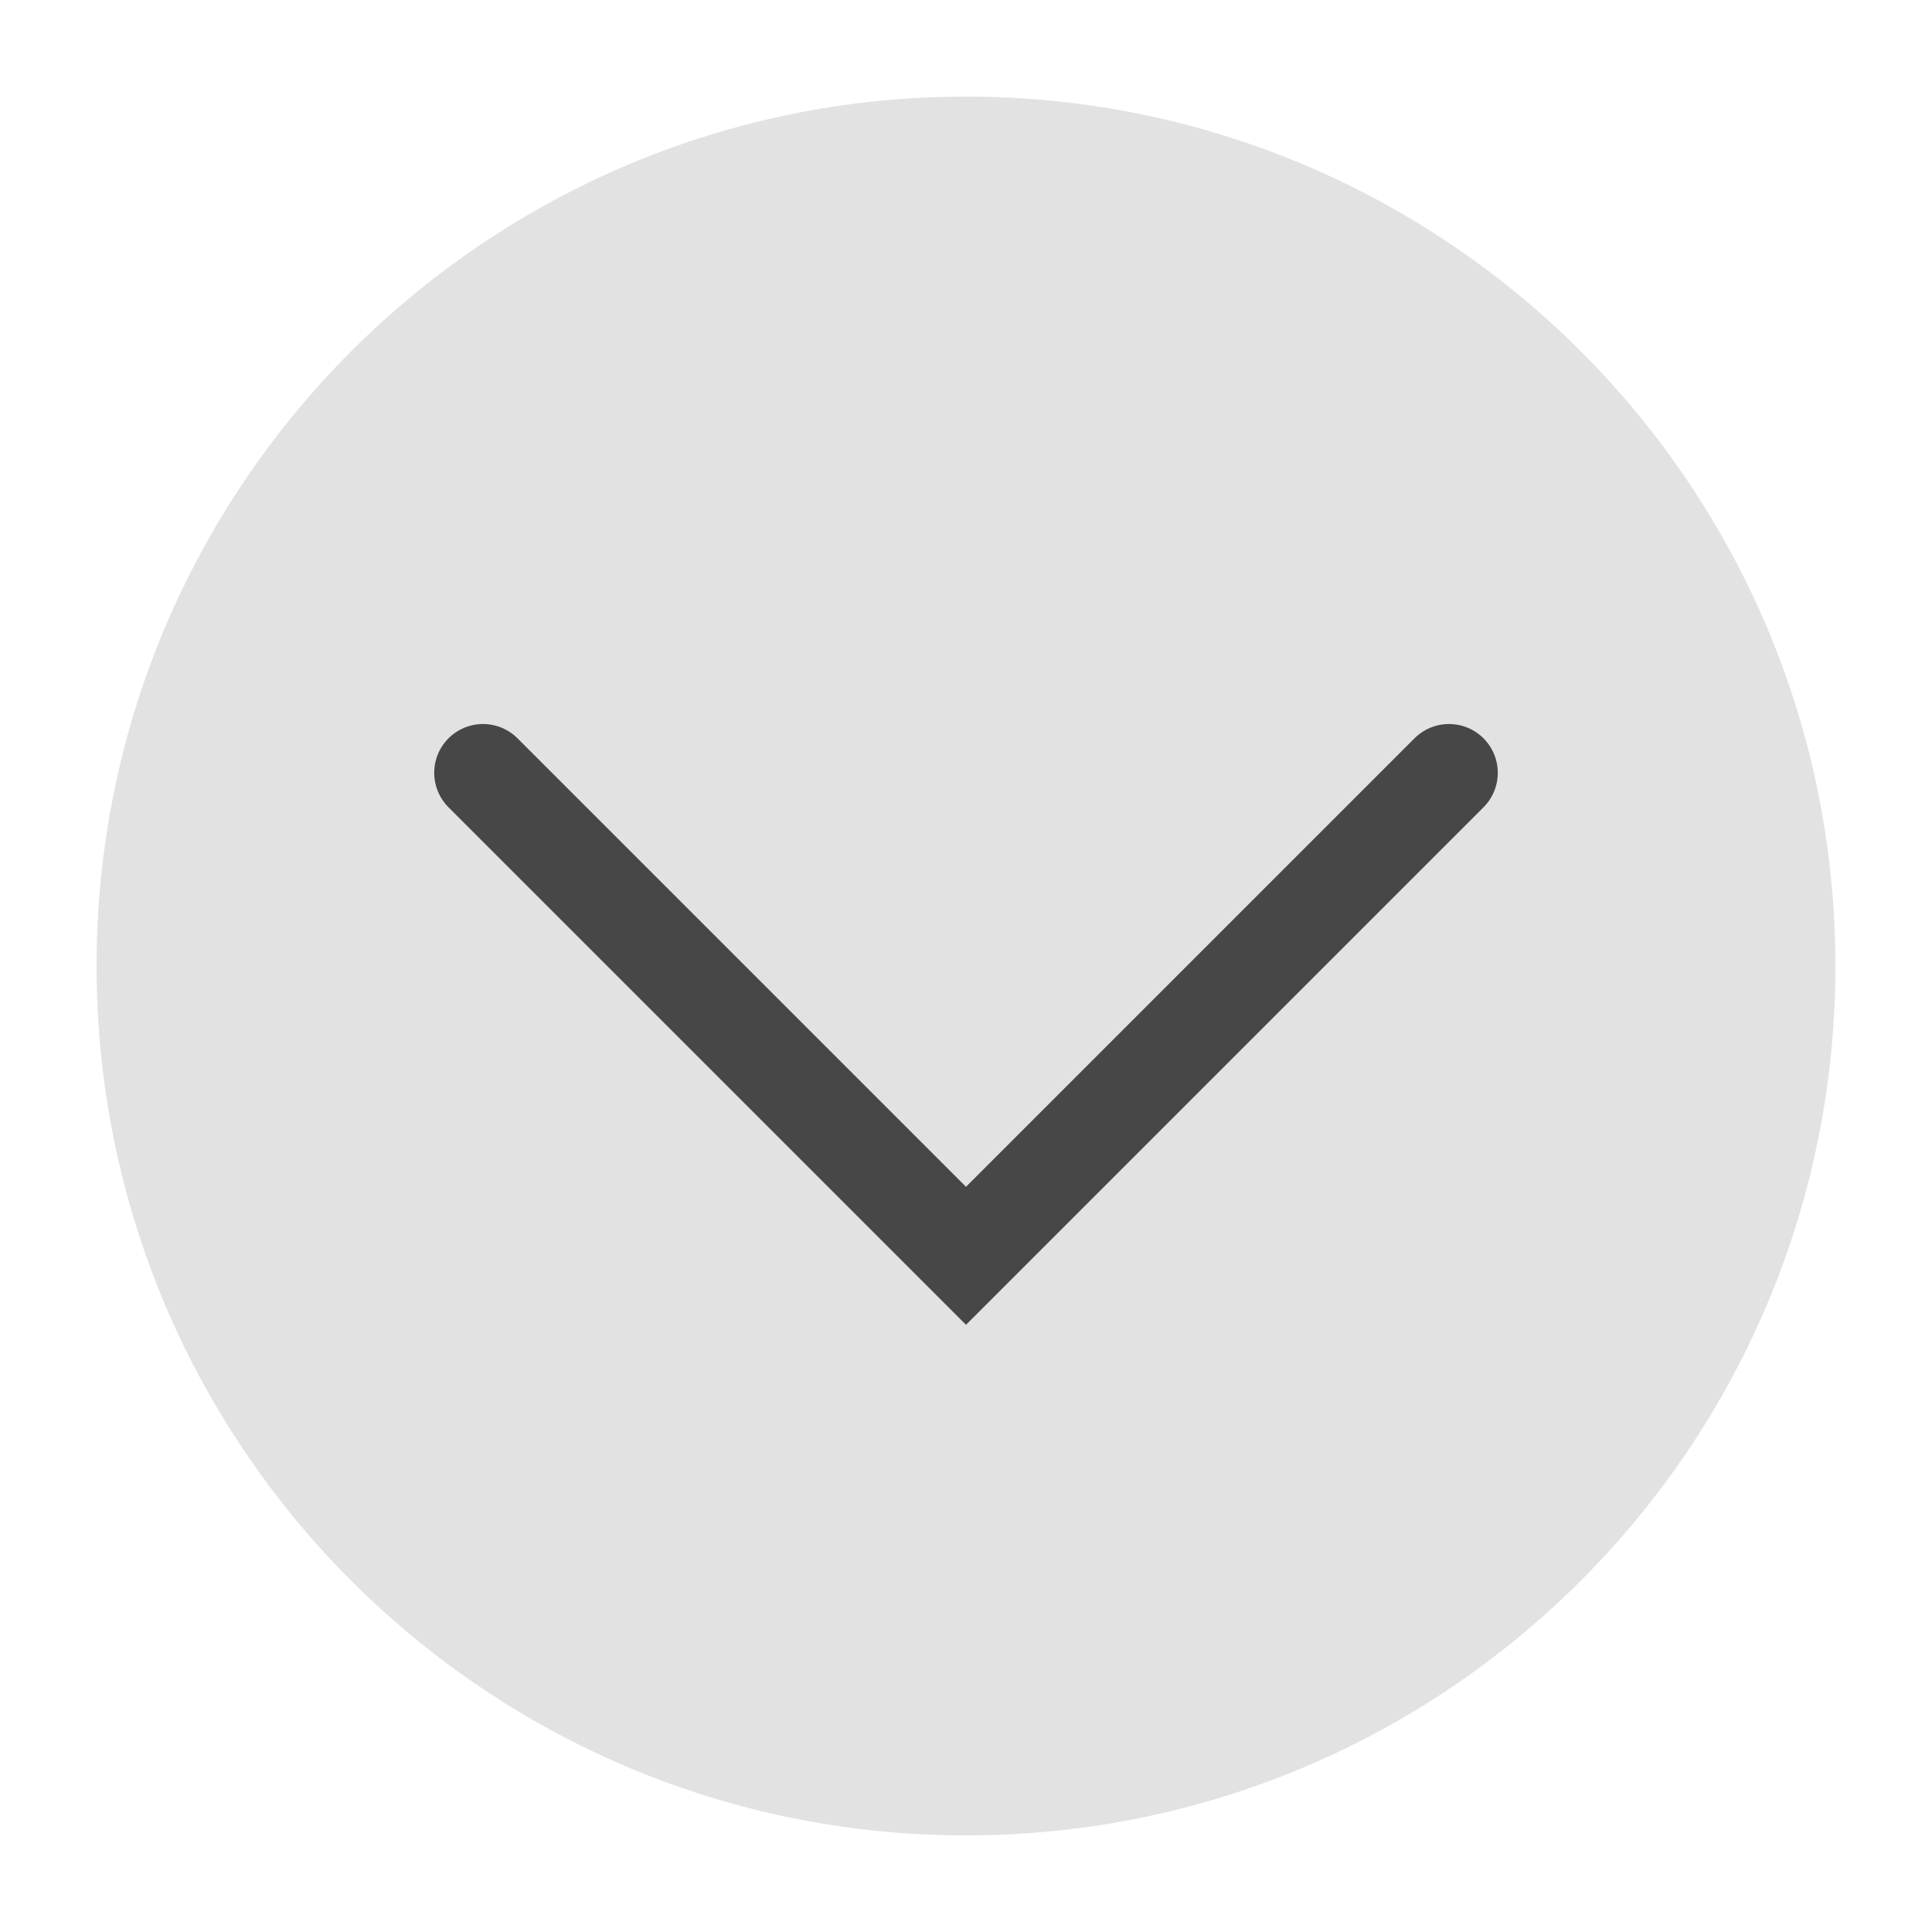
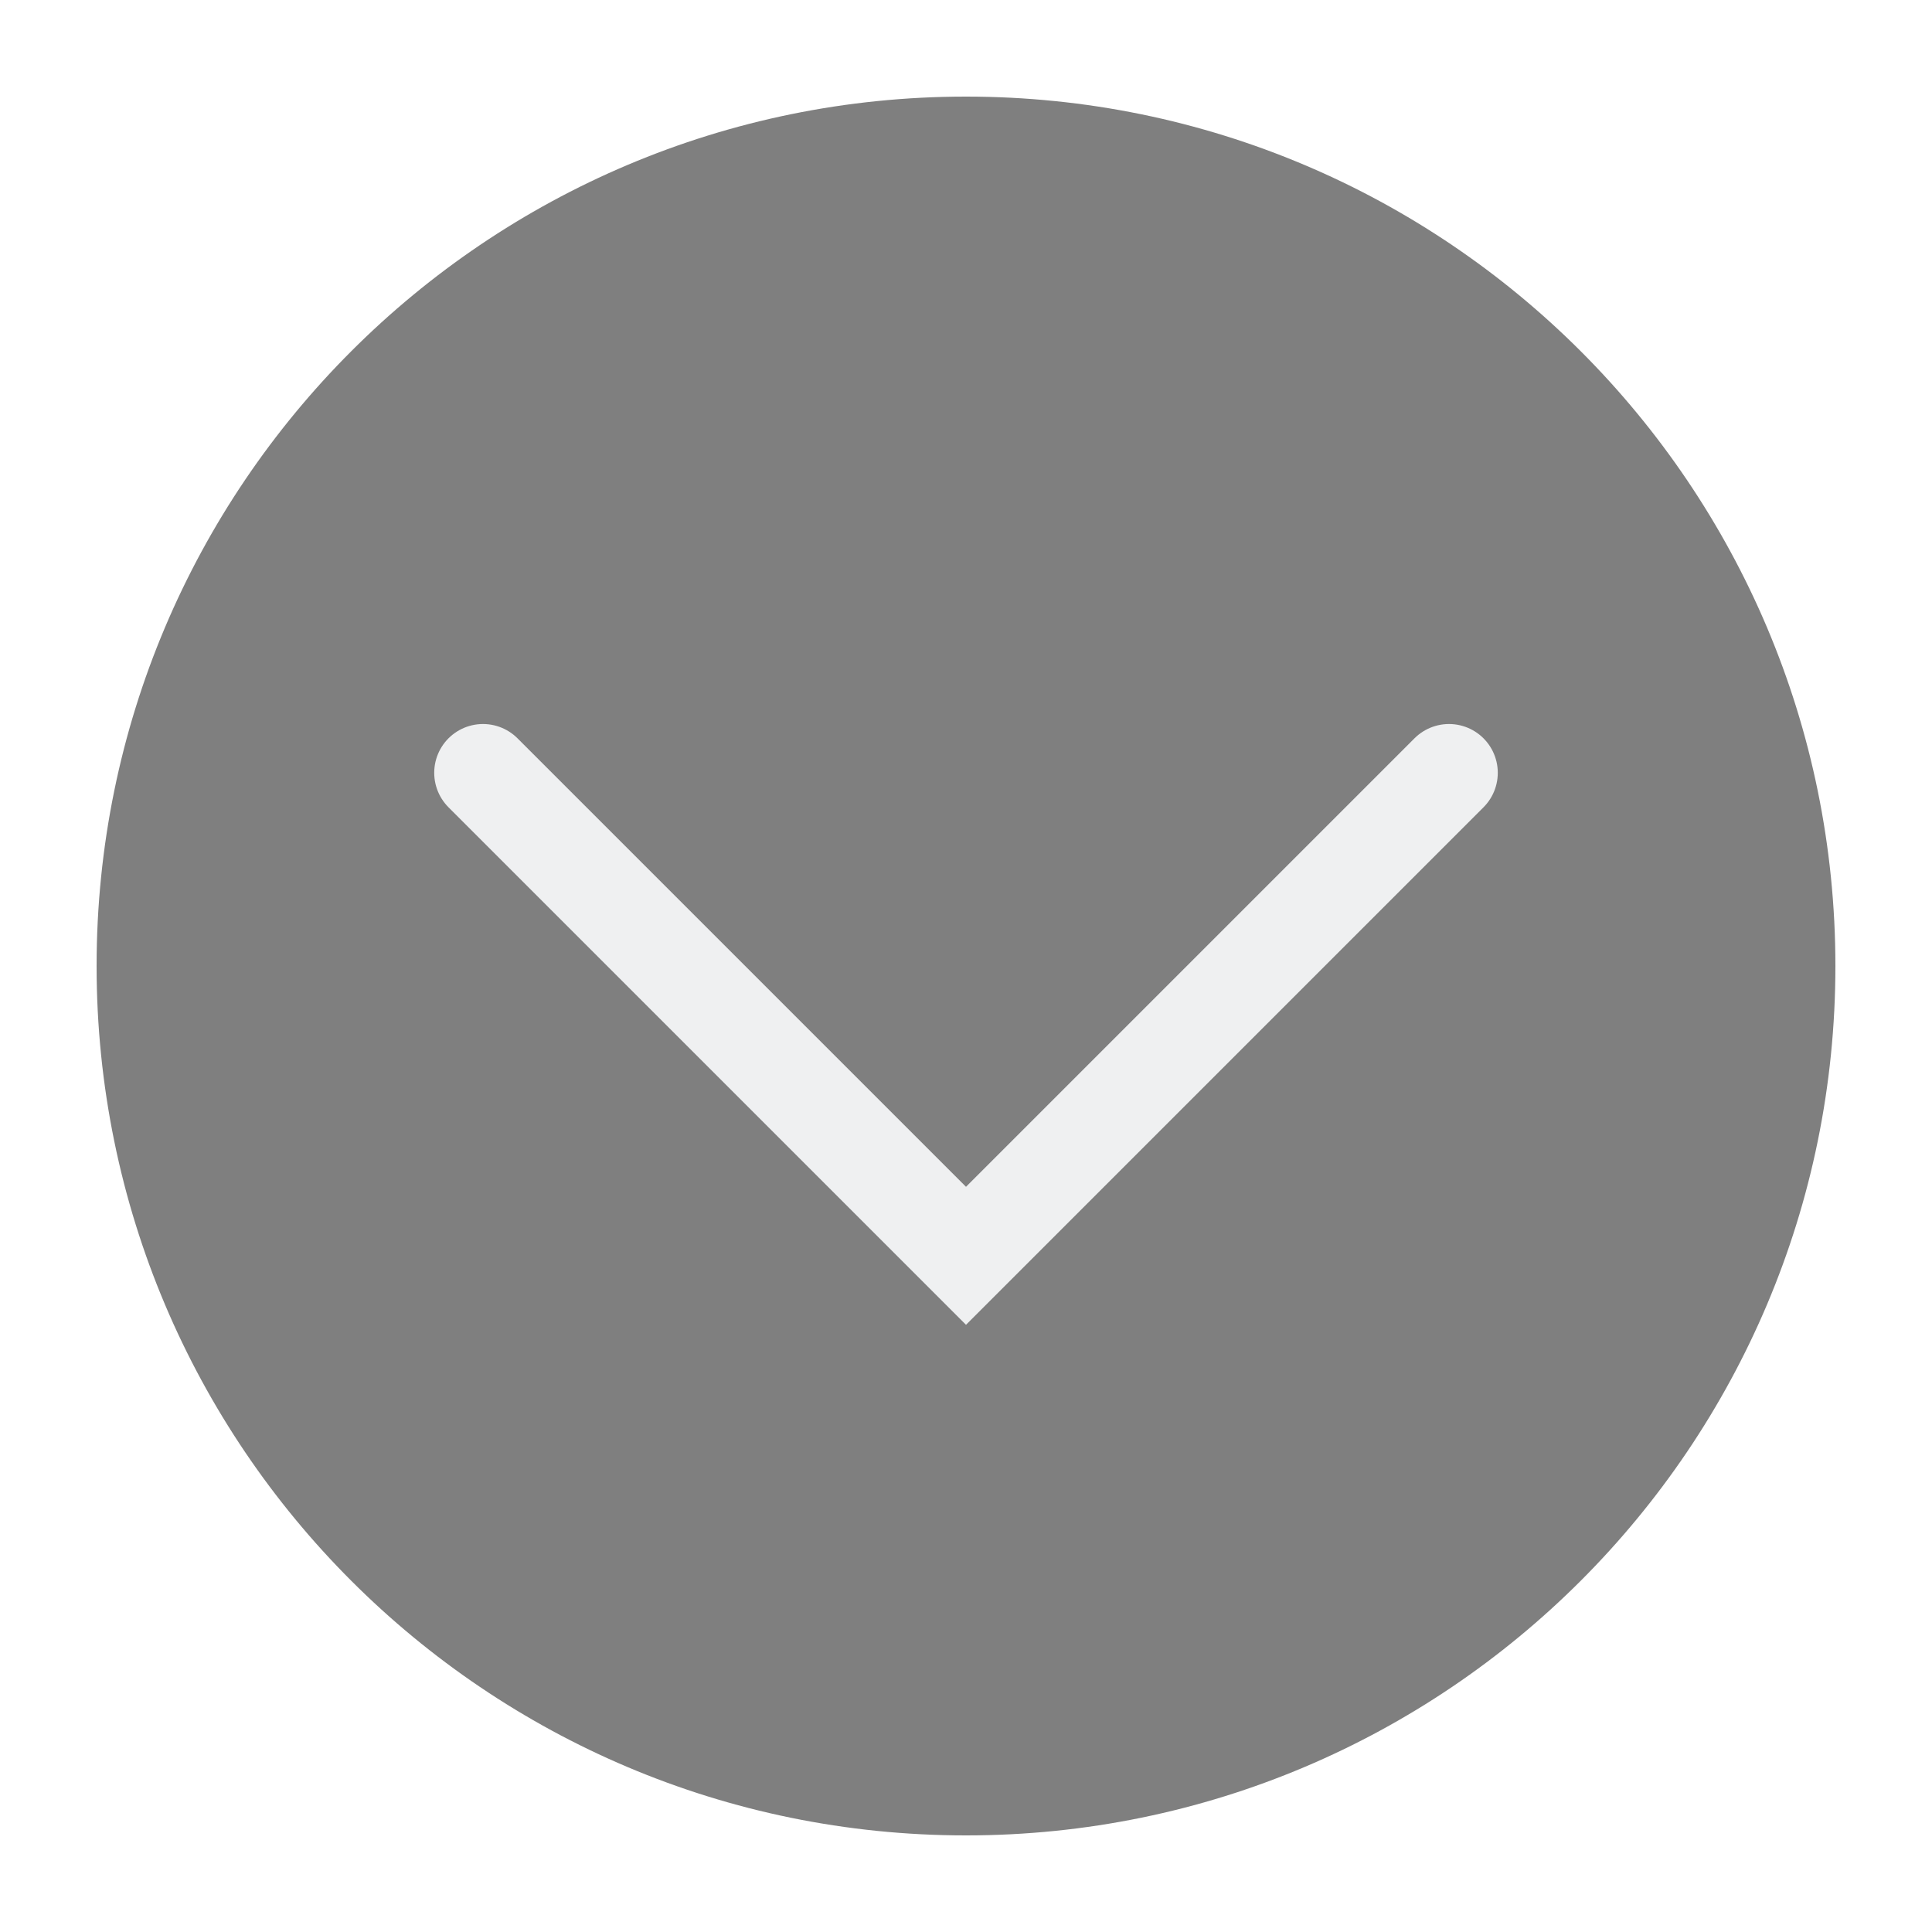
<svg xmlns="http://www.w3.org/2000/svg" viewBox="0 0 50 50" version="1.2" baseProfile="tiny">
  <defs>
</defs>
  <g fill="none" stroke="black" stroke-width="1" fill-rule="evenodd" stroke-linecap="square" stroke-linejoin="bevel">
-     <g fill="none" stroke="#000000" stroke-opacity="1" stroke-width="1" stroke-linecap="square" stroke-linejoin="bevel" transform="matrix(1,0,0,1,0,0)" font-family="Google Sans Flex" font-size="11" font-weight="500" font-style="normal">
+     <g fill="none" stroke="#000000" stroke-opacity="1" stroke-width="1" stroke-linecap="square" stroke-linejoin="bevel" transform="matrix(1,0,0,1,0,0)" font-family="Noto Sans" font-size="10" font-weight="400" font-style="normal">
</g>
-     <g fill="#e2e2e2" fill-opacity="1" stroke="none" transform="matrix(2.5,0,0,2.5,2.5,2.5)" font-family="Google Sans Flex" font-size="11" font-weight="500" font-style="normal">
+     <g fill="#7f7f7f" fill-opacity="1" stroke="none" transform="matrix(2.5,0,0,2.5,2.5,2.5)" font-family="Noto Sans" font-size="10" font-weight="400" font-style="normal">
      <circle cx="9" cy="9" r="9" />
    </g>
-     <g fill="none" stroke="#474747" stroke-opacity="1" stroke-width="1.01" stroke-linecap="round" stroke-linejoin="miter" stroke-miterlimit="2" transform="matrix(2.5,0,0,2.5,2.5,2.5)" font-family="Google Sans Flex" font-size="11" font-weight="500" font-style="normal">
+     <g fill="none" stroke="#eff0f1" stroke-opacity="1" stroke-width="1.01" stroke-linecap="round" stroke-linejoin="miter" stroke-miterlimit="2" transform="matrix(2.5,0,0,2.5,2.5,2.5)" font-family="Noto Sans" font-size="10" font-weight="400" font-style="normal">
      <polyline fill="none" vector-effect="none" points="4,7 9,12 14,7 " />
    </g>
-     <g fill="none" stroke="#000000" stroke-opacity="1" stroke-width="1" stroke-linecap="square" stroke-linejoin="bevel" transform="matrix(1,0,0,1,0,0)" font-family="Google Sans Flex" font-size="11" font-weight="500" font-style="normal">
+     <g fill="none" stroke="#000000" stroke-opacity="1" stroke-width="1" stroke-linecap="square" stroke-linejoin="bevel" transform="matrix(1,0,0,1,0,0)" font-family="Noto Sans" font-size="10" font-weight="400" font-style="normal">
</g>
  </g>
</svg>
